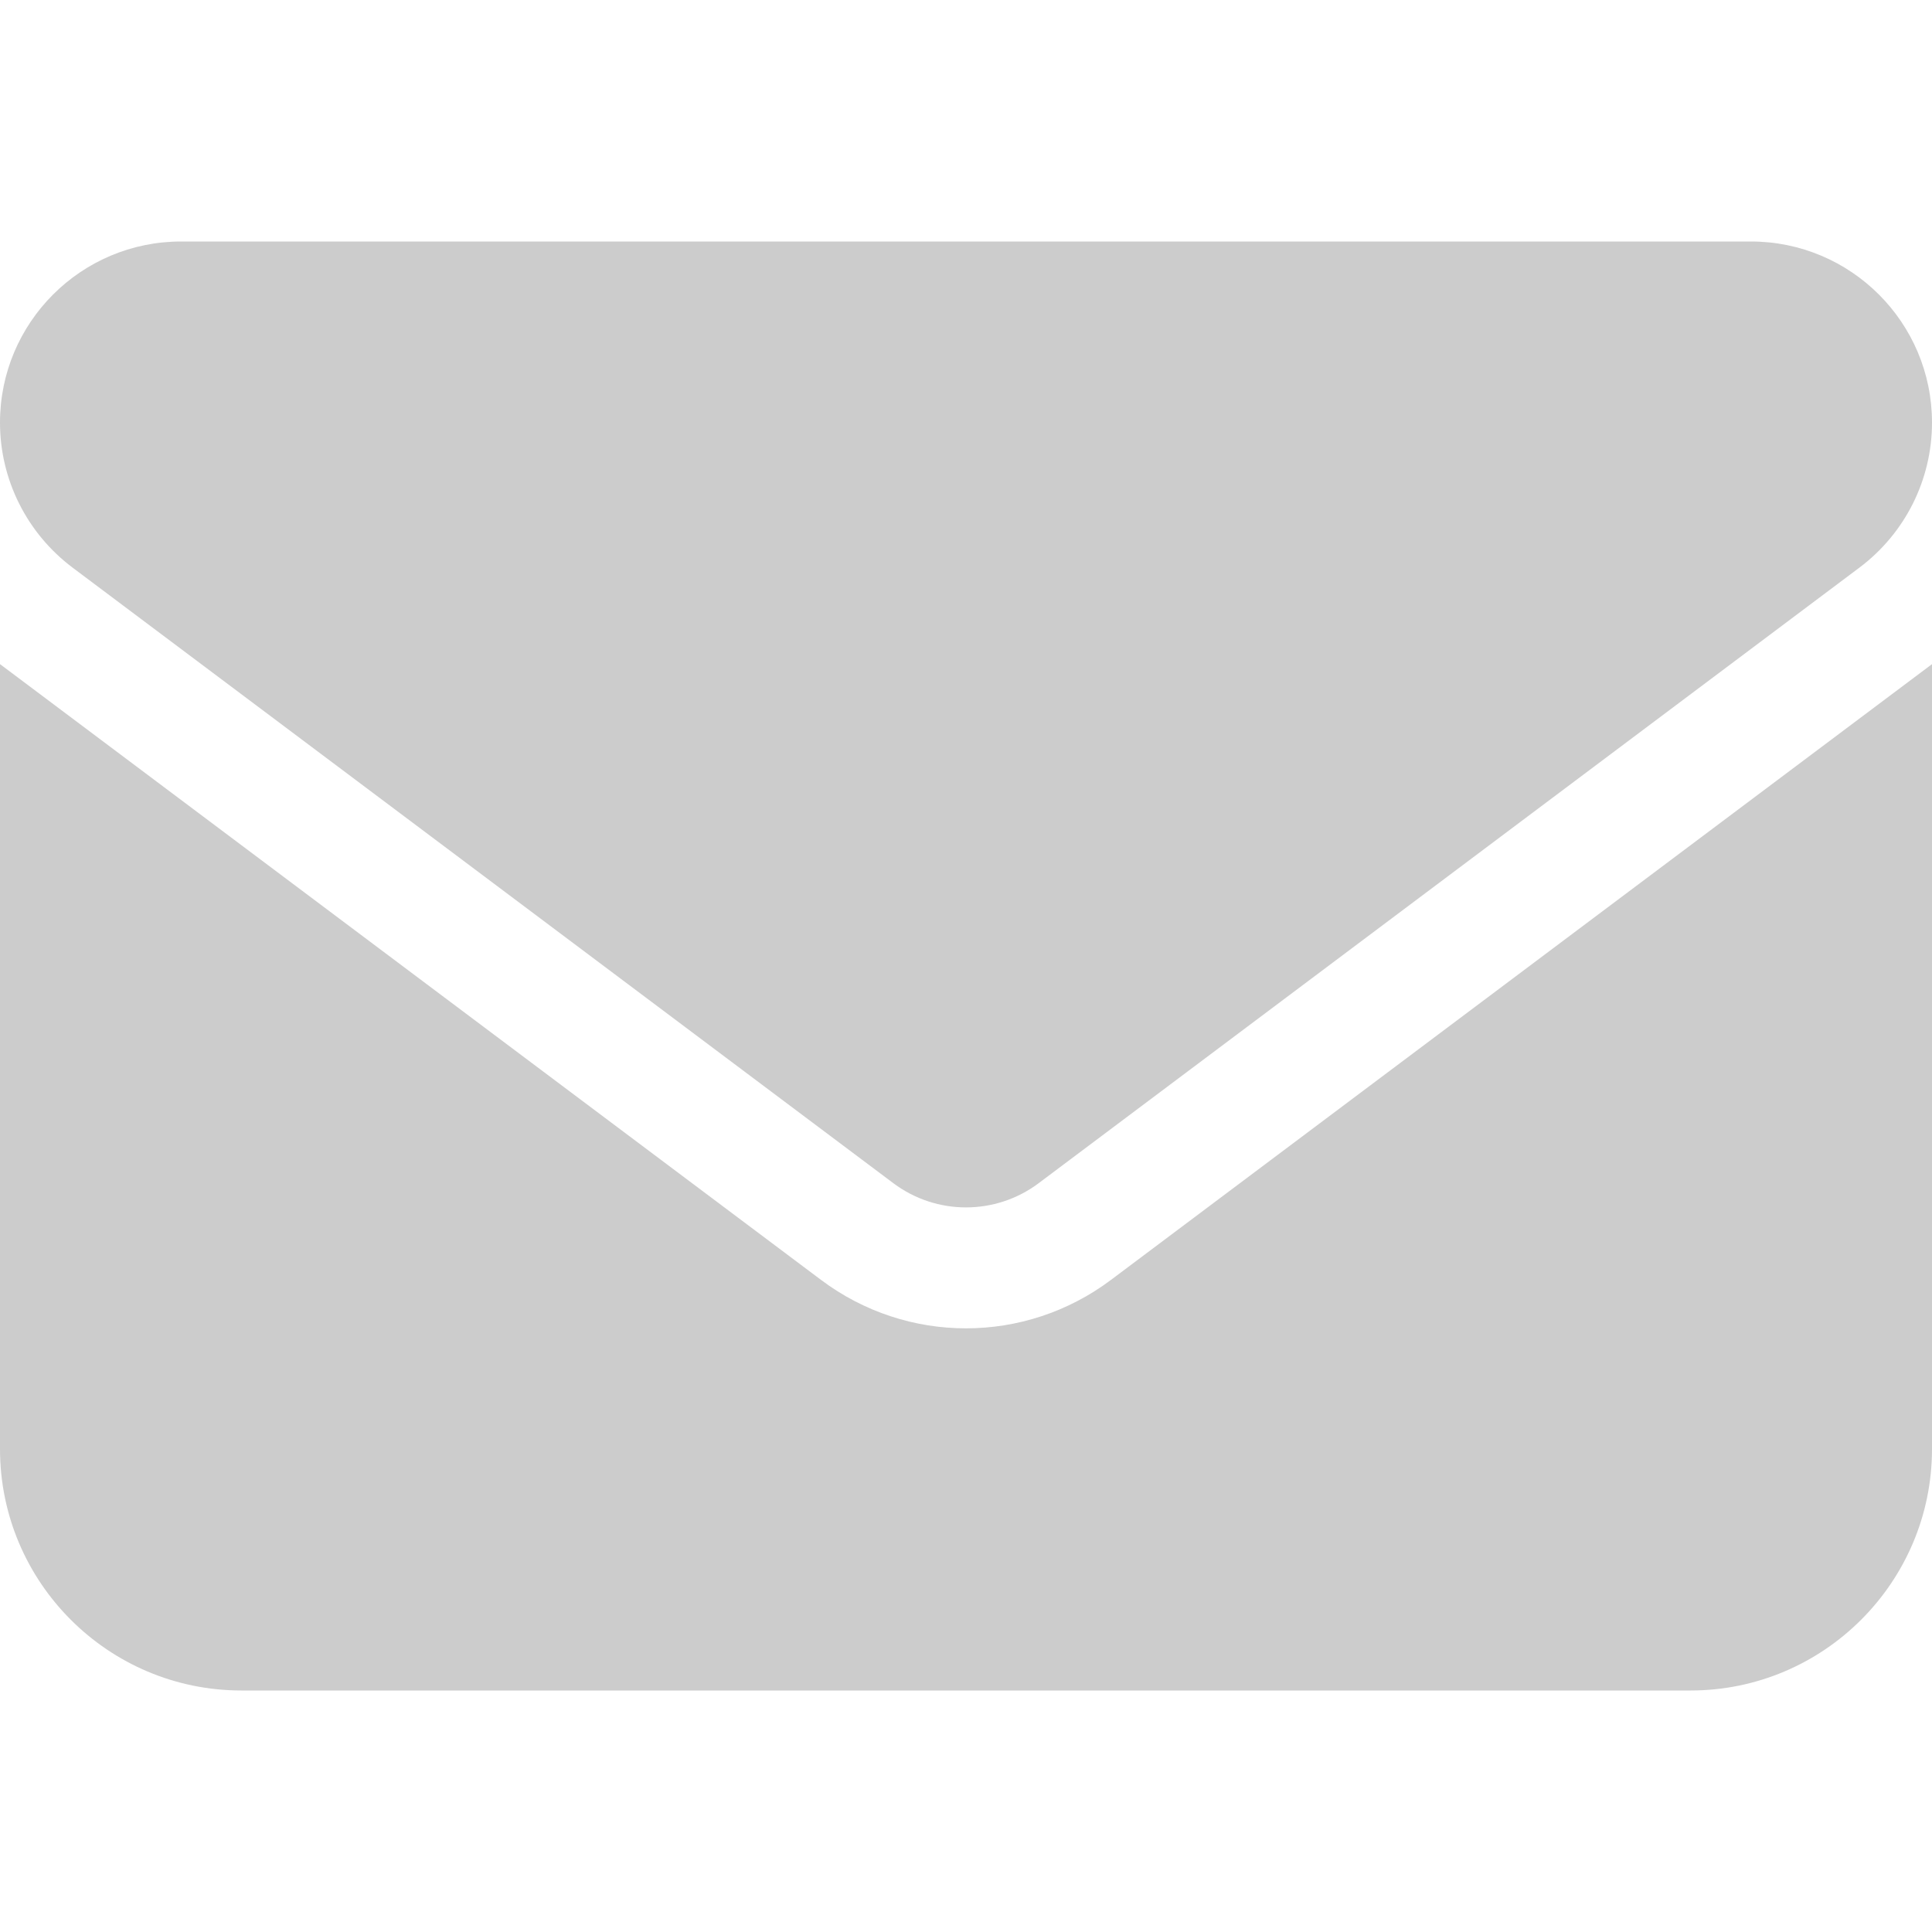
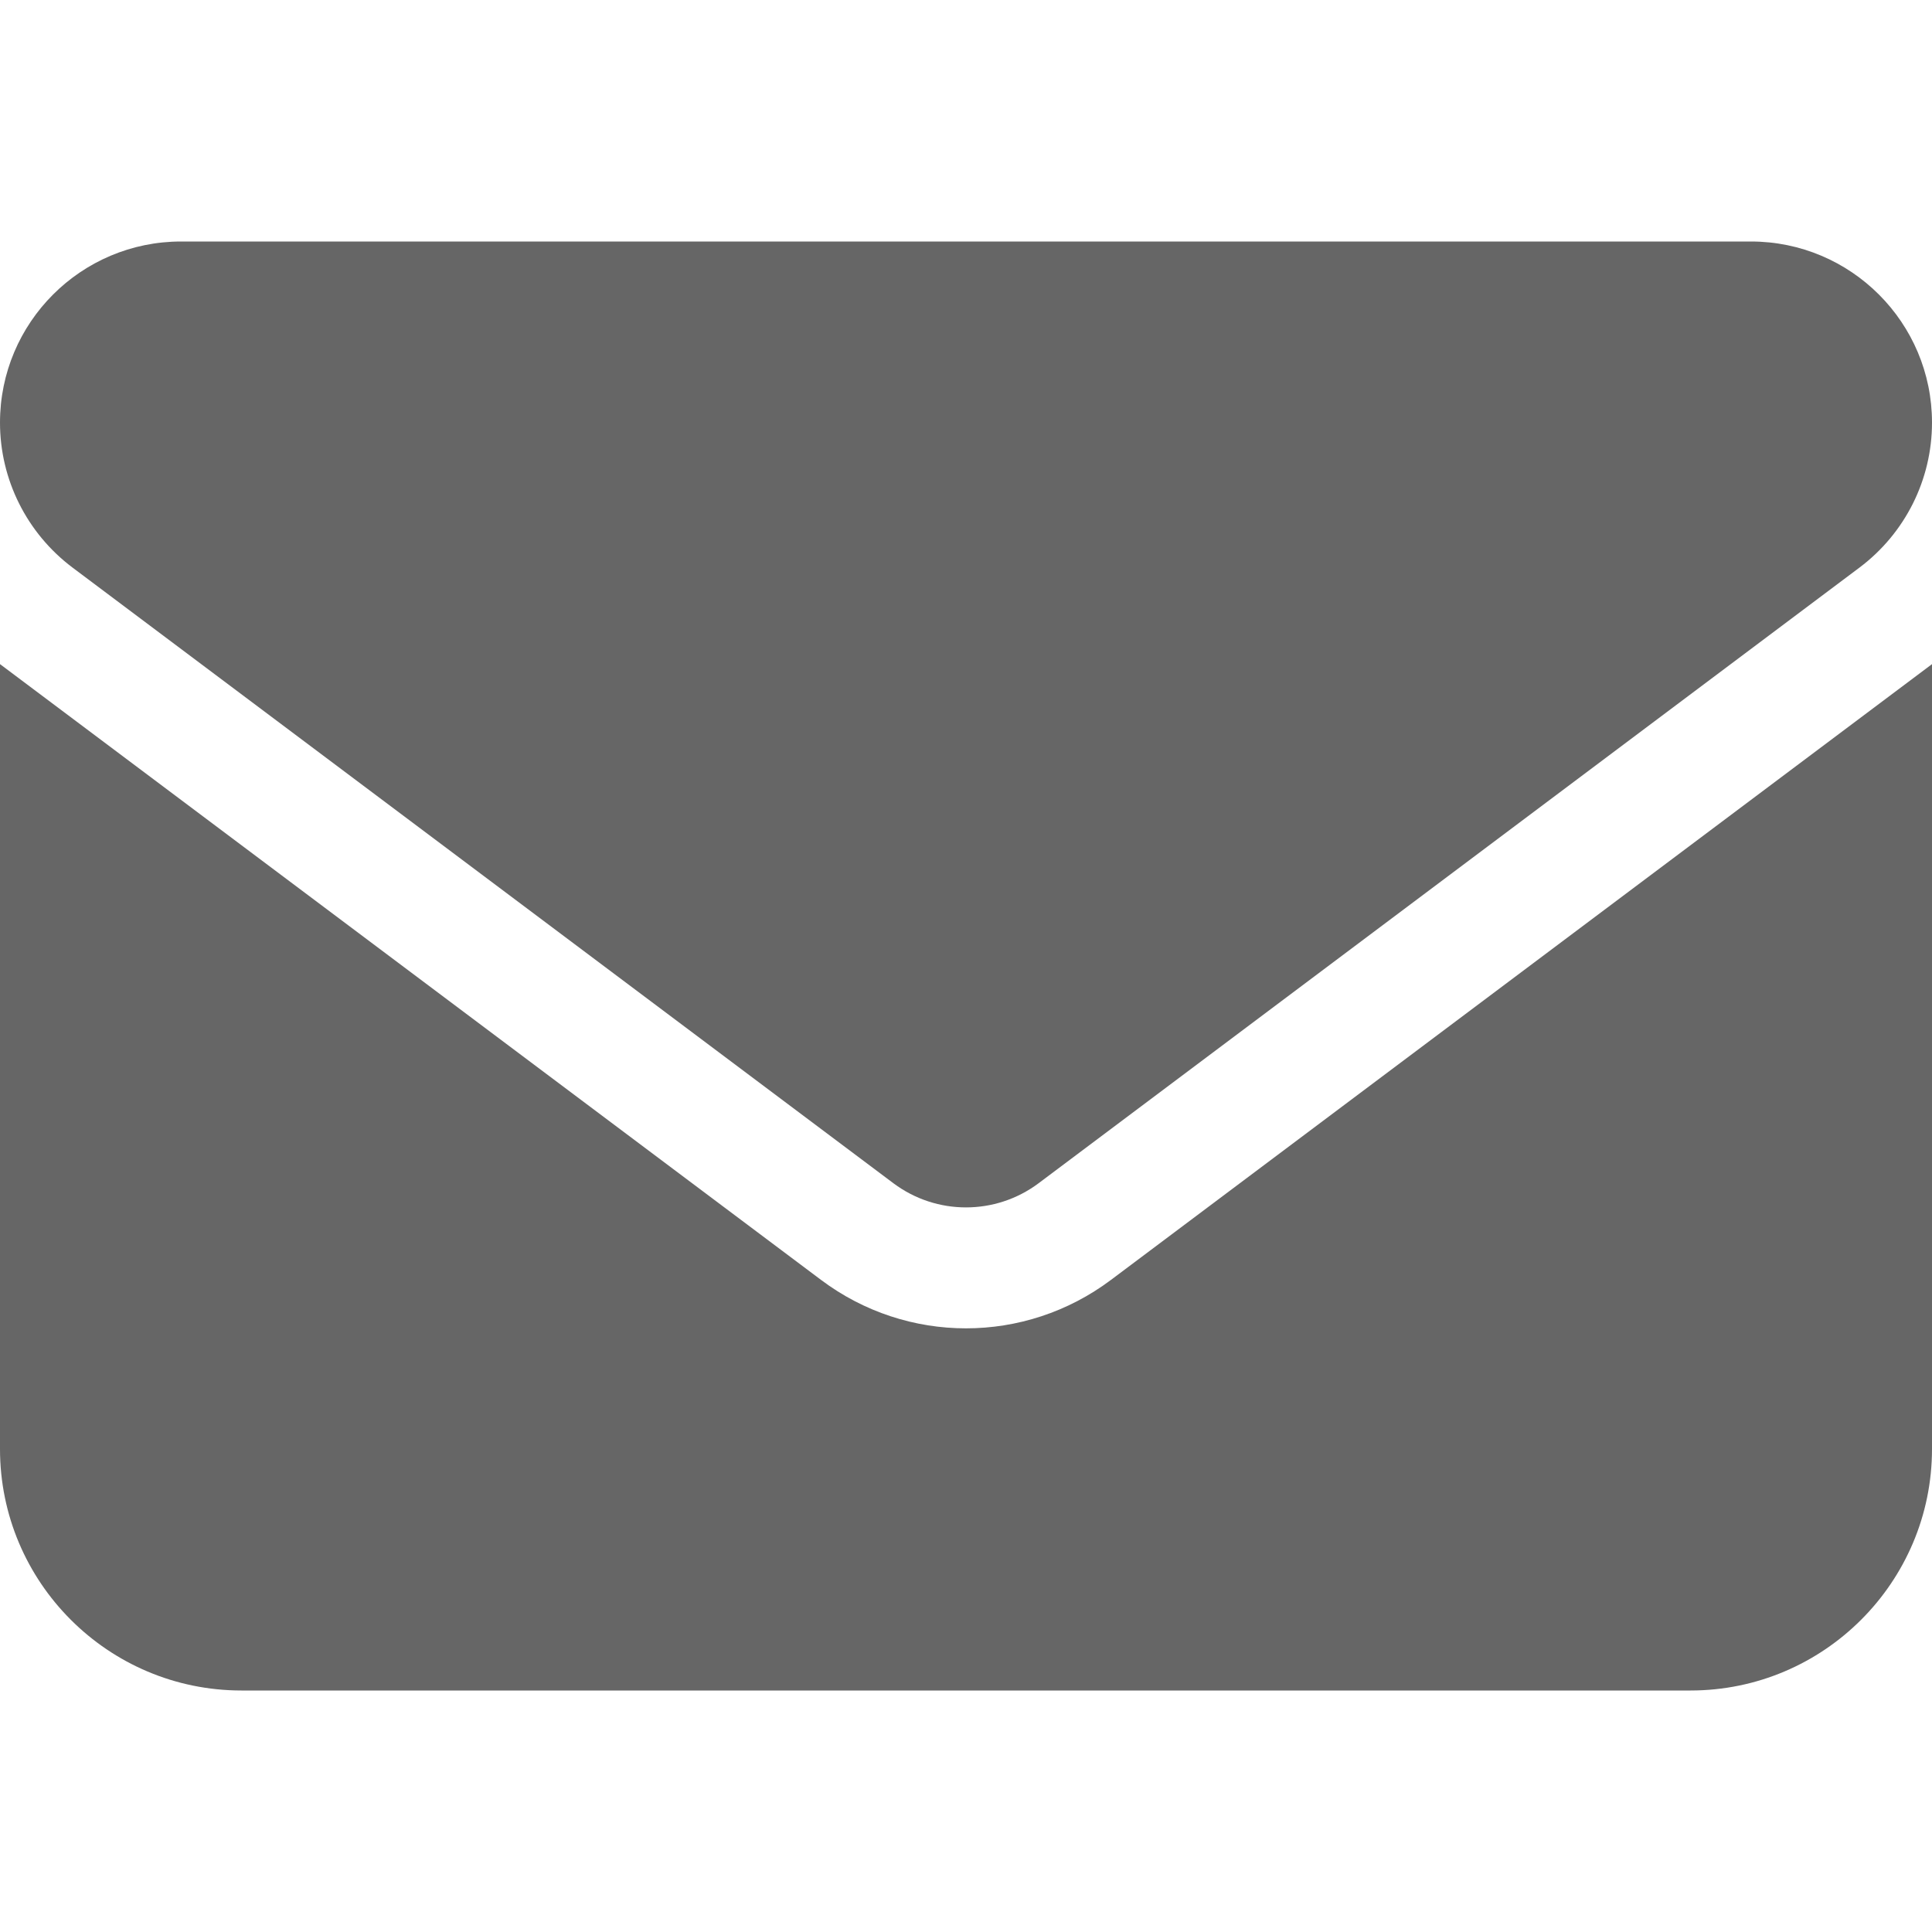
- <svg xmlns="http://www.w3.org/2000/svg" viewBox="0 0 512 512" fill="#ccc">
+ <svg xmlns="http://www.w3.org/2000/svg" viewBox="0 0 512 512" fill="#666666">
  <path d="M464 64C490.5 64 512 85.49 512 112C512 127.1 504.9 141.3 492.8 150.4L275.2 313.6C263.8 322.1 248.2 322.1 236.8 313.6L19.2 150.4C7.113 141.3 0 127.1 0 112C0 85.49 21.49 64 48 64H464zM217.6 339.2C240.4 356.3 271.6 356.3 294.4 339.2L512 176V384C512 419.3 483.3 448 448 448H64C28.65 448 0 419.3 0 384V176L217.6 339.2z" />
</svg>
